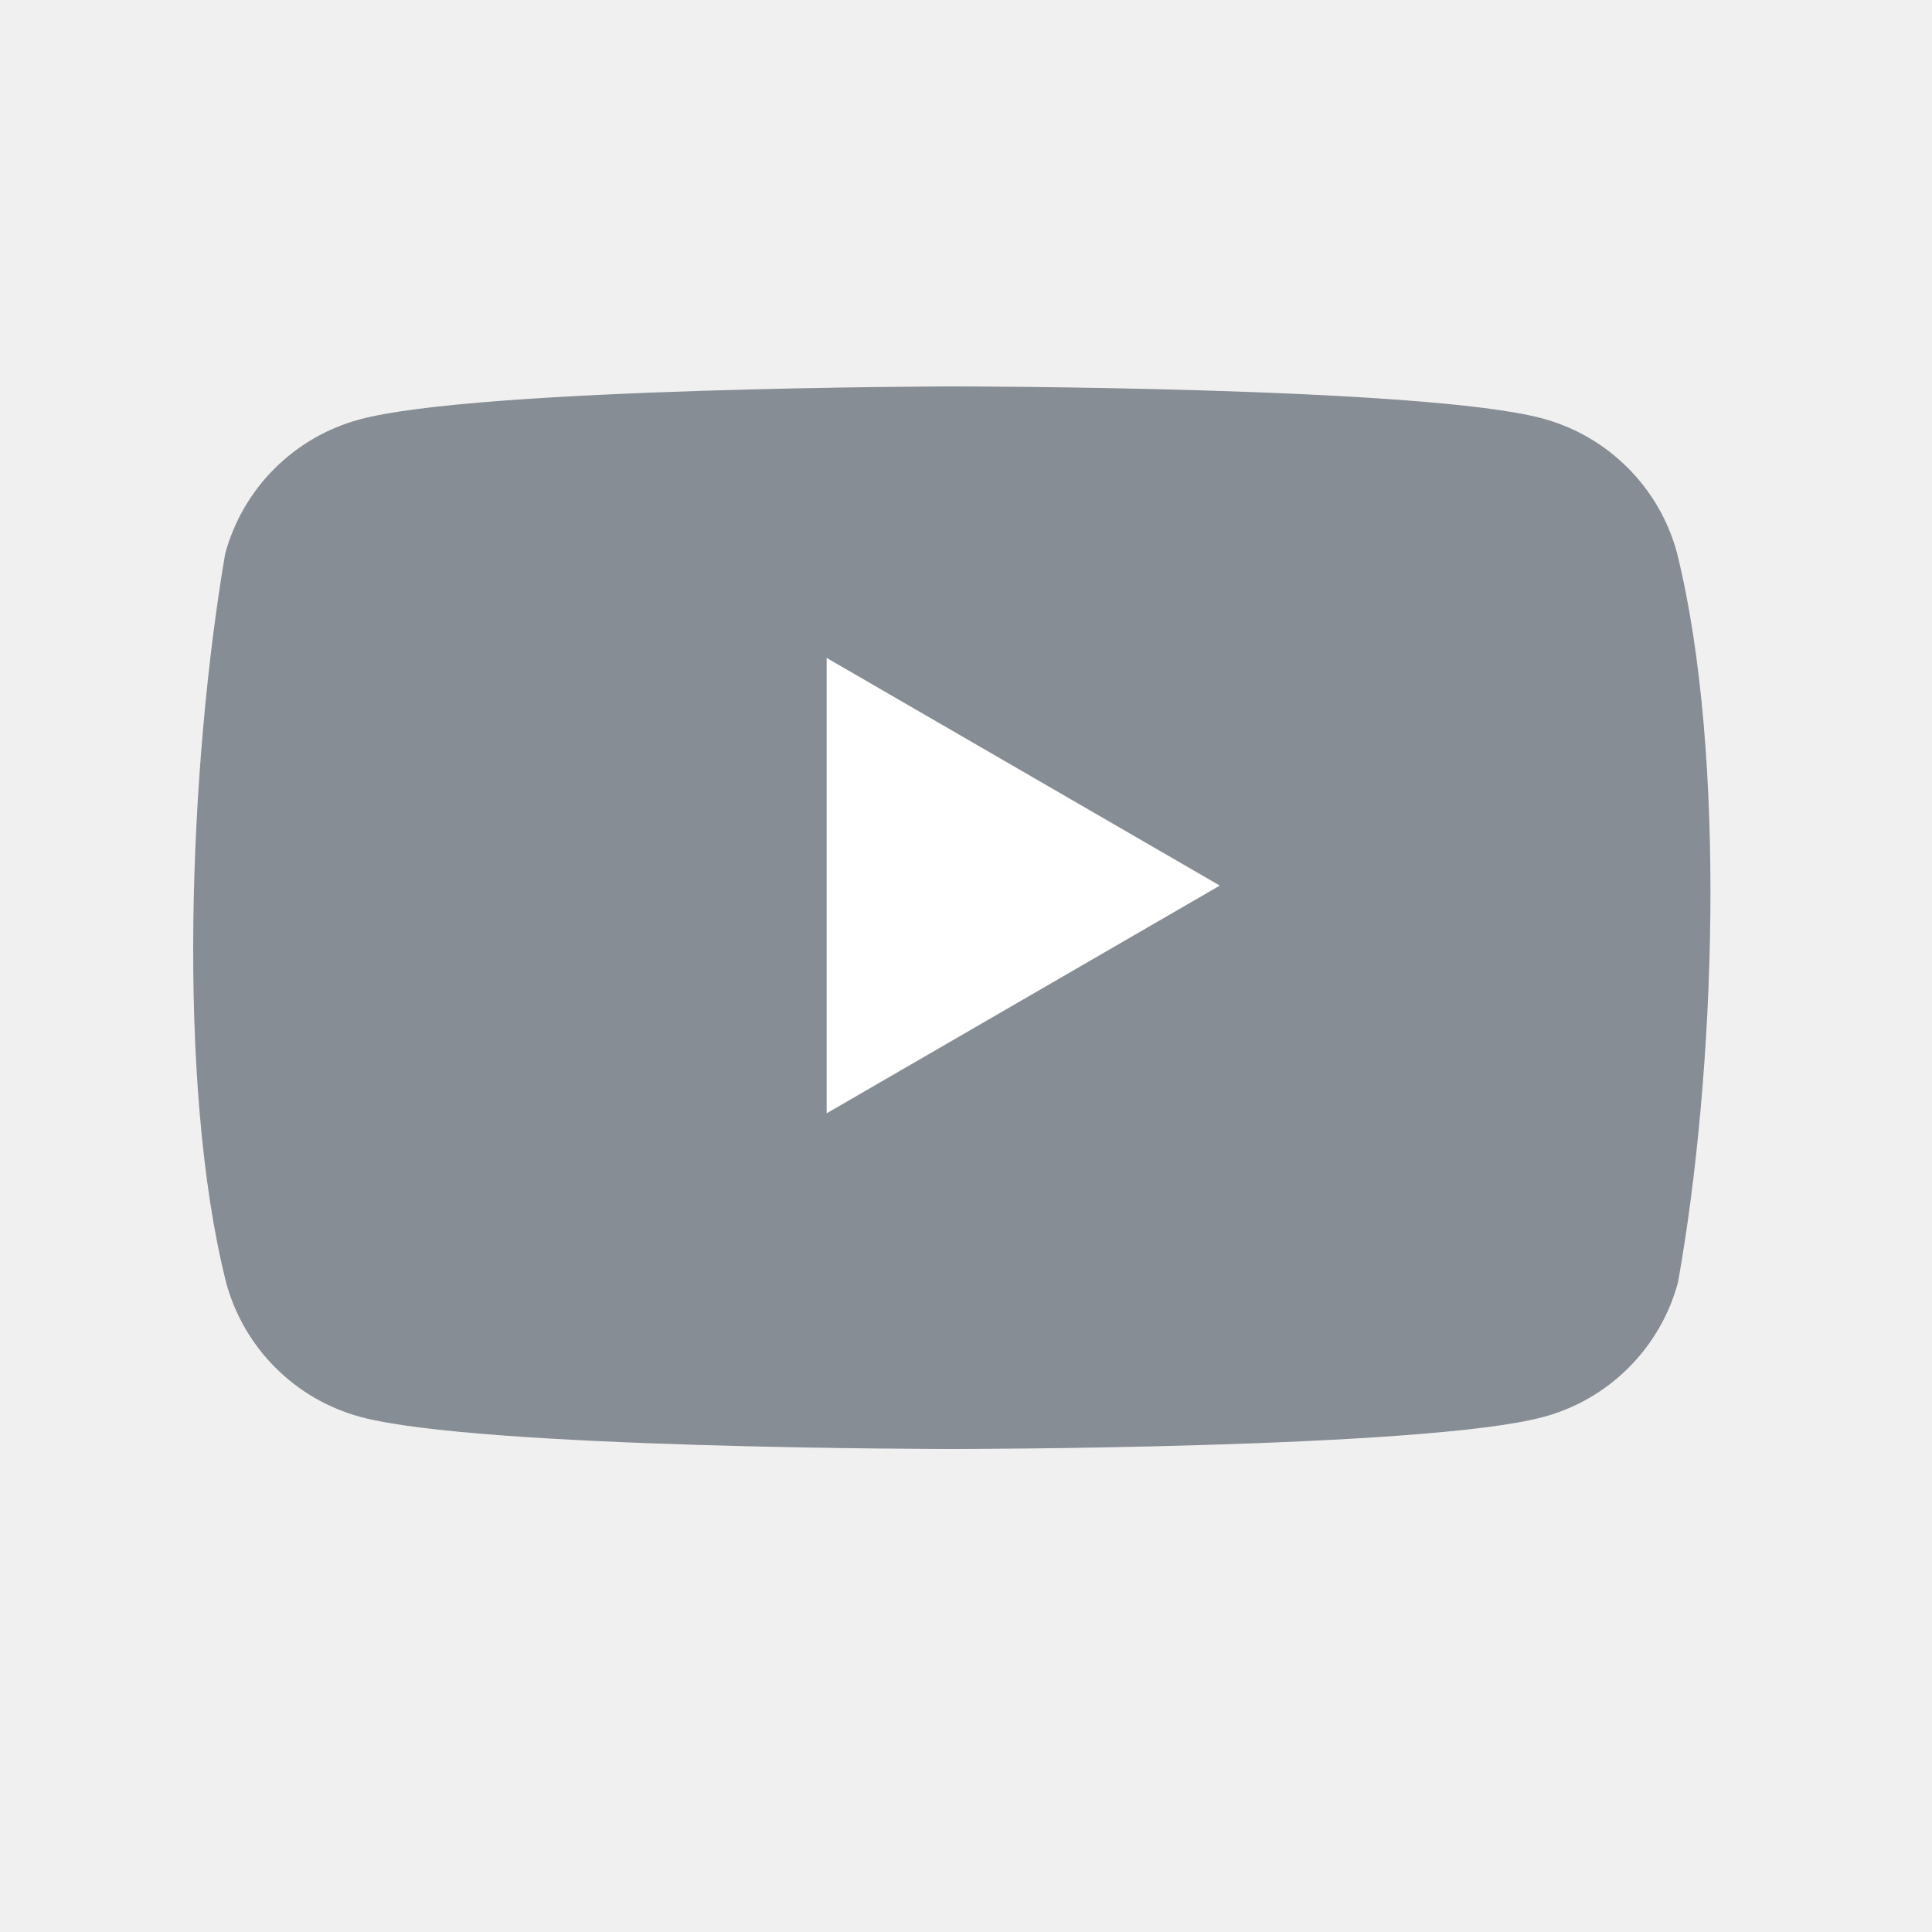
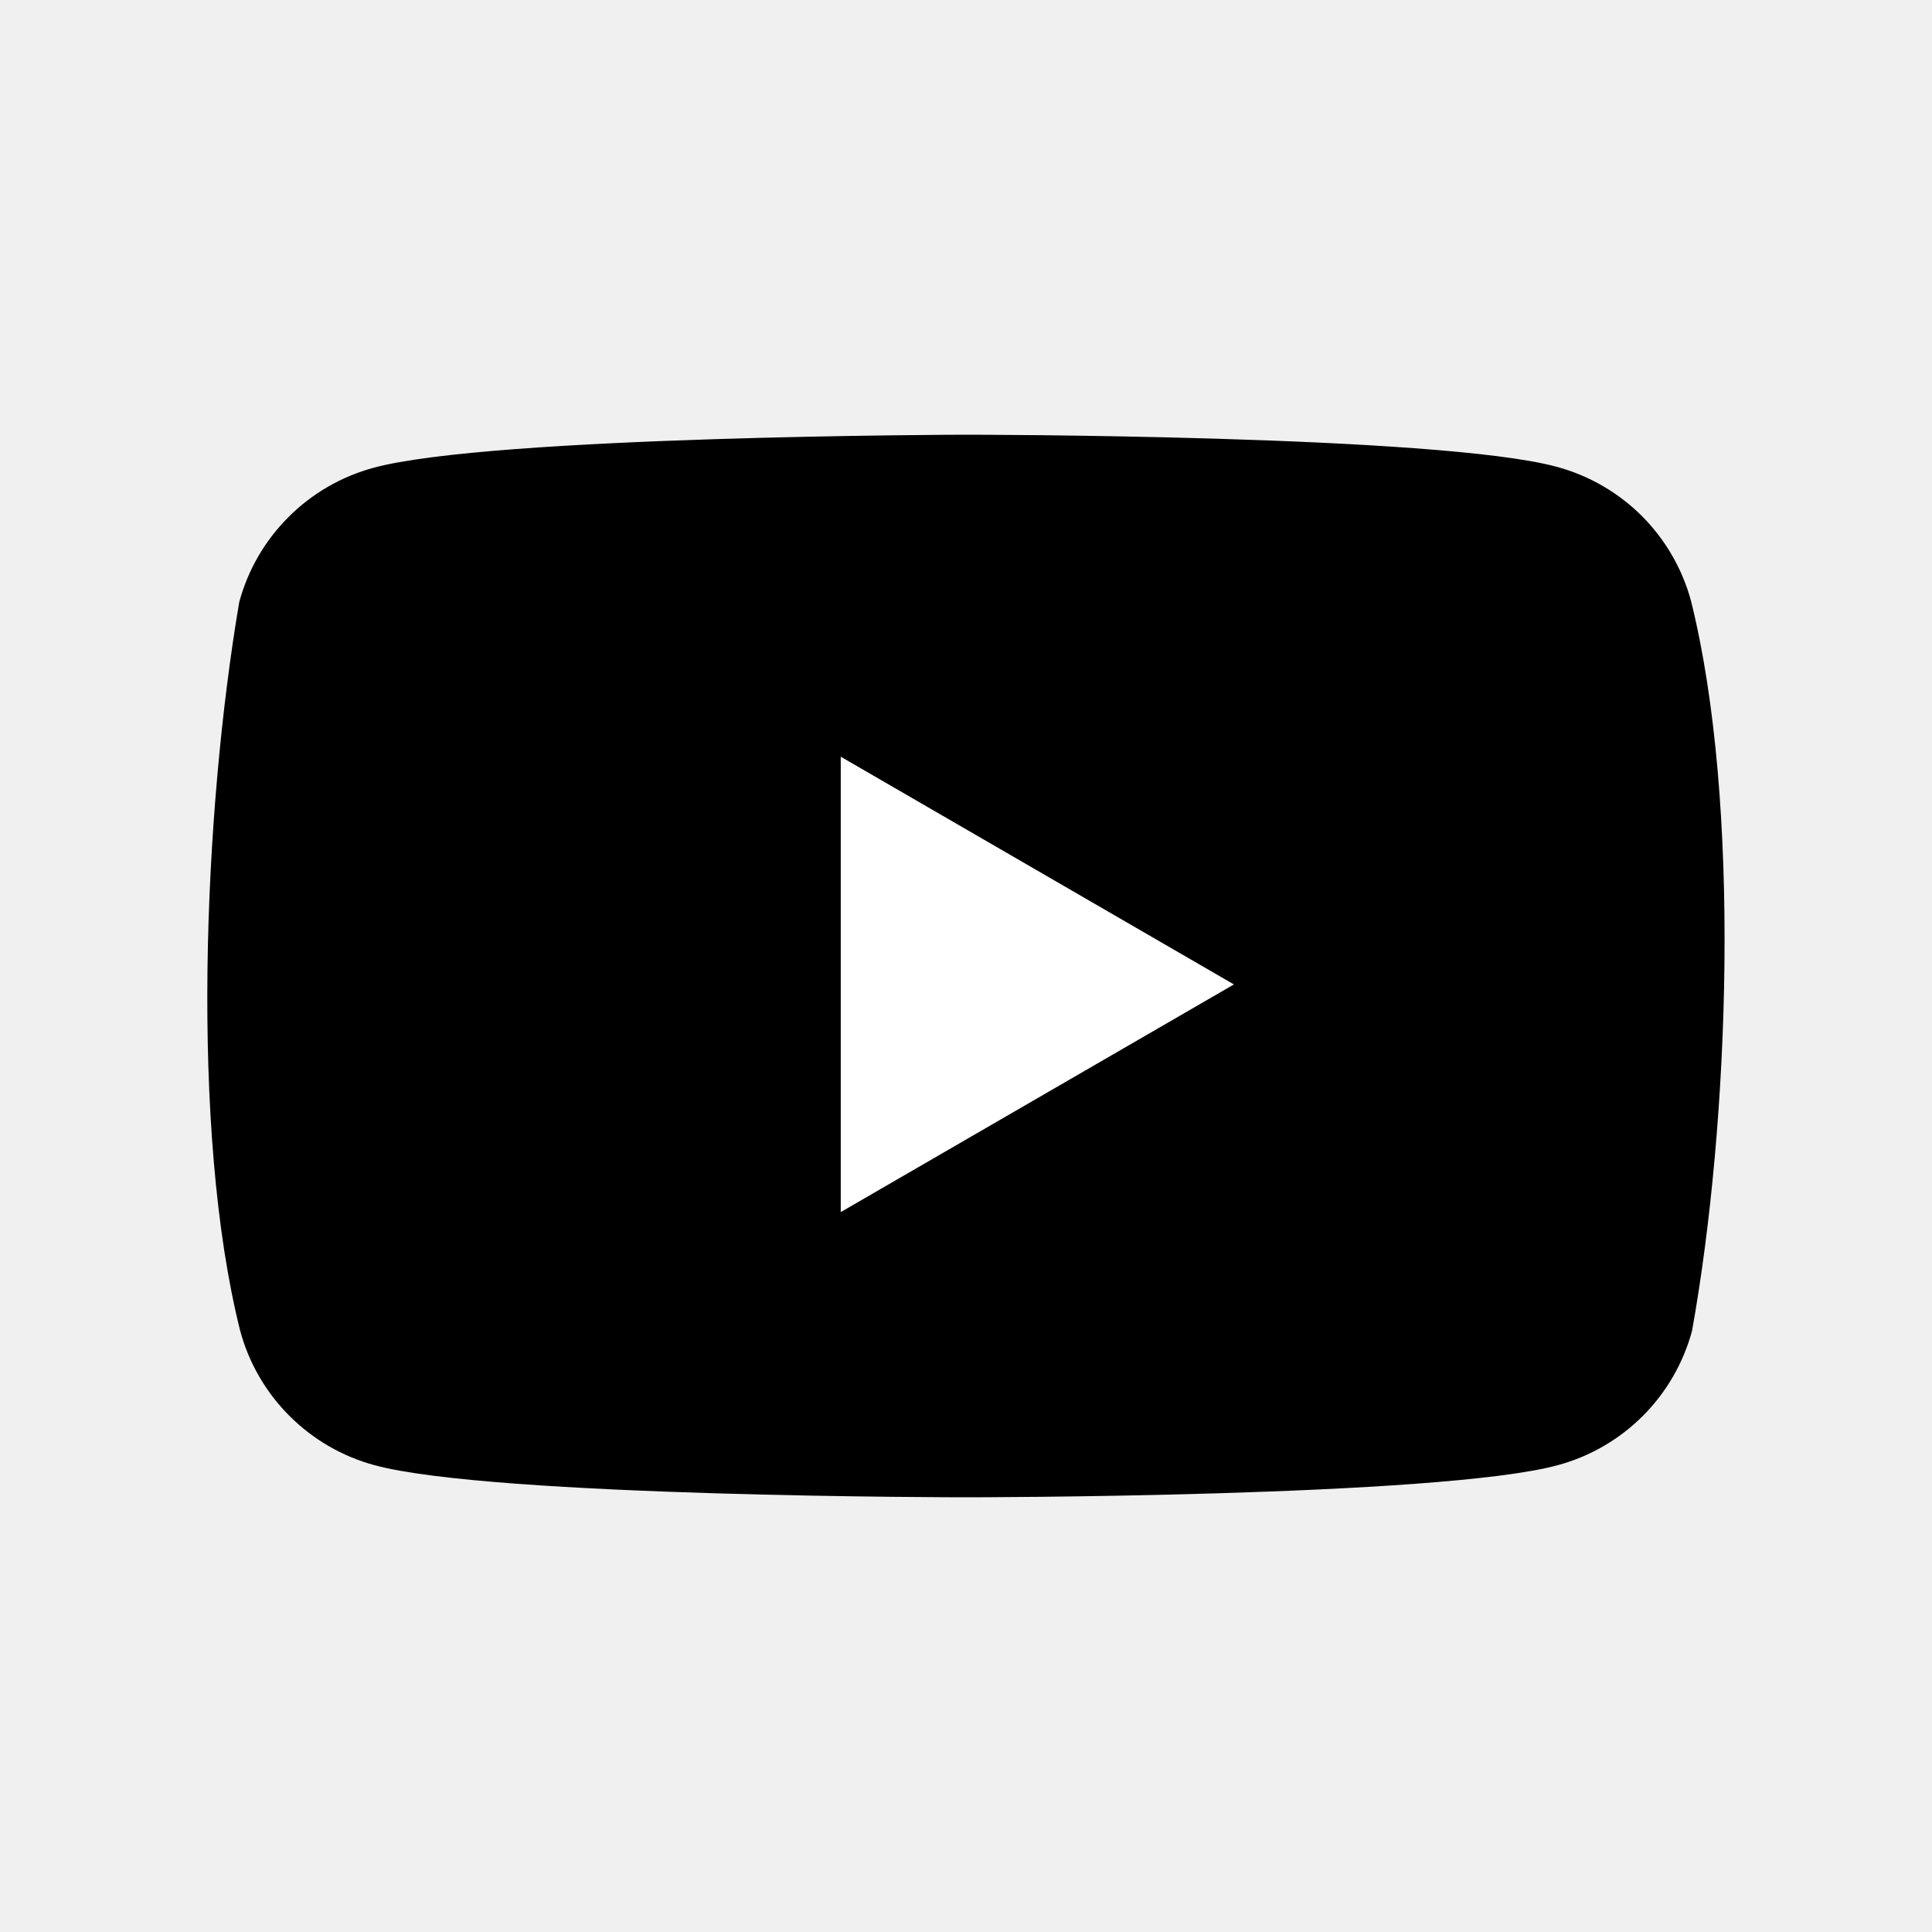
<svg xmlns="http://www.w3.org/2000/svg" width="24" height="24" viewBox="0 0 24 24" fill="none">
-   <path d="M20.832 6.867C20.724 6.467 20.513 6.103 20.22 5.811C19.928 5.518 19.564 5.307 19.164 5.199C17.701 4.8 11.814 4.8 11.814 4.8C11.814 4.8 5.927 4.812 4.465 5.211C4.065 5.319 3.701 5.53 3.408 5.823C3.116 6.115 2.905 6.48 2.797 6.879C2.354 9.478 2.183 13.438 2.809 15.933C2.917 16.332 3.128 16.697 3.421 16.989C3.713 17.282 4.077 17.493 4.477 17.601C5.94 18 11.826 18 11.826 18C11.826 18 17.713 18 19.176 17.601C19.576 17.493 19.94 17.282 20.232 16.989C20.525 16.697 20.736 16.332 20.844 15.933C21.311 13.33 21.454 9.373 20.832 6.867L20.832 6.867Z" fill="#878D95" />
-   <path d="M10.269 13.83L15.153 11.001L10.269 8.173V13.83Z" fill="white" />
+   <path d="M21.007 7.467C20.899 7.067 20.688 6.703 20.396 6.41C20.103 6.118 19.739 5.907 19.339 5.799C17.876 5.4 11.99 5.4 11.99 5.4C11.99 5.4 6.103 5.412 4.64 5.811C4.241 5.919 3.876 6.13 3.584 6.423C3.291 6.715 3.08 7.079 2.972 7.479C2.53 10.078 2.358 14.038 2.984 16.533C3.092 16.932 3.303 17.297 3.596 17.589C3.889 17.882 4.253 18.093 4.652 18.201C6.115 18.6 12.002 18.6 12.002 18.6C12.002 18.6 17.889 18.6 19.351 18.201C19.751 18.093 20.115 17.882 20.408 17.589C20.7 17.297 20.911 16.932 21.019 16.533C21.486 13.93 21.63 9.973 21.007 7.467L21.007 7.467Z" fill="currentColor" />
+   <path d="M10.444 15.057L15.328 12.229L10.444 9.4V15.057Z" fill="white" />
</svg>
